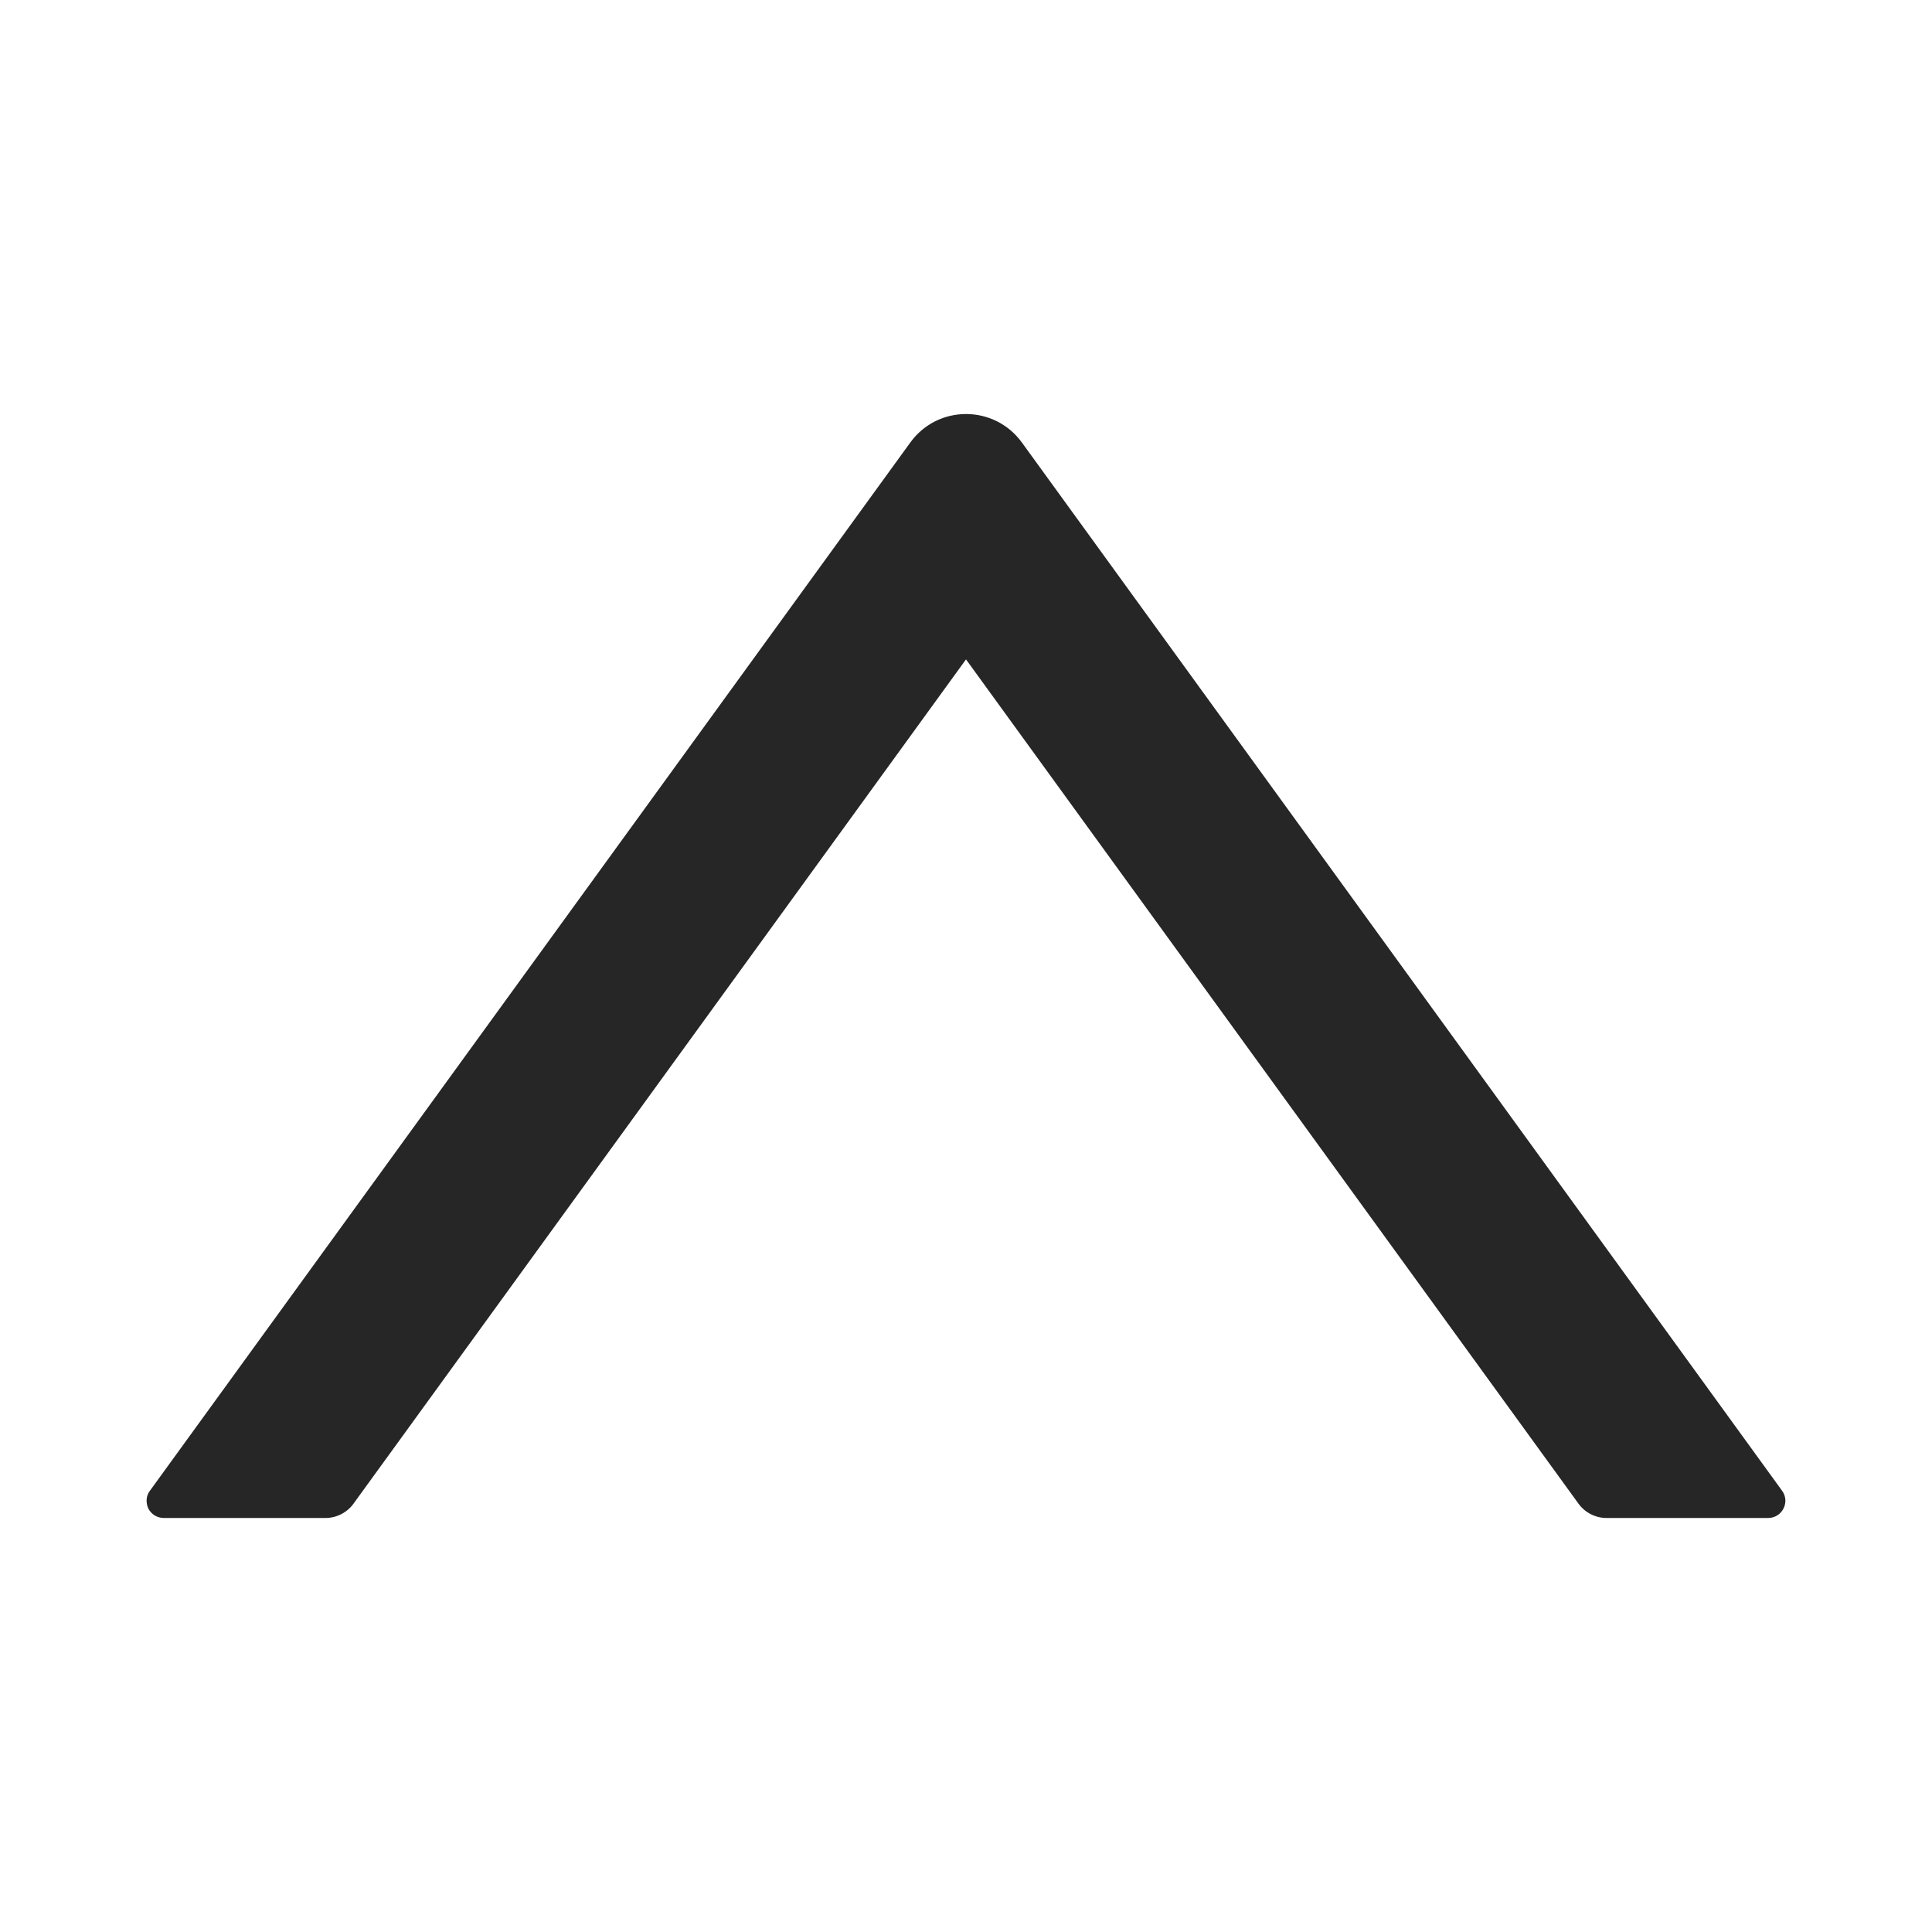
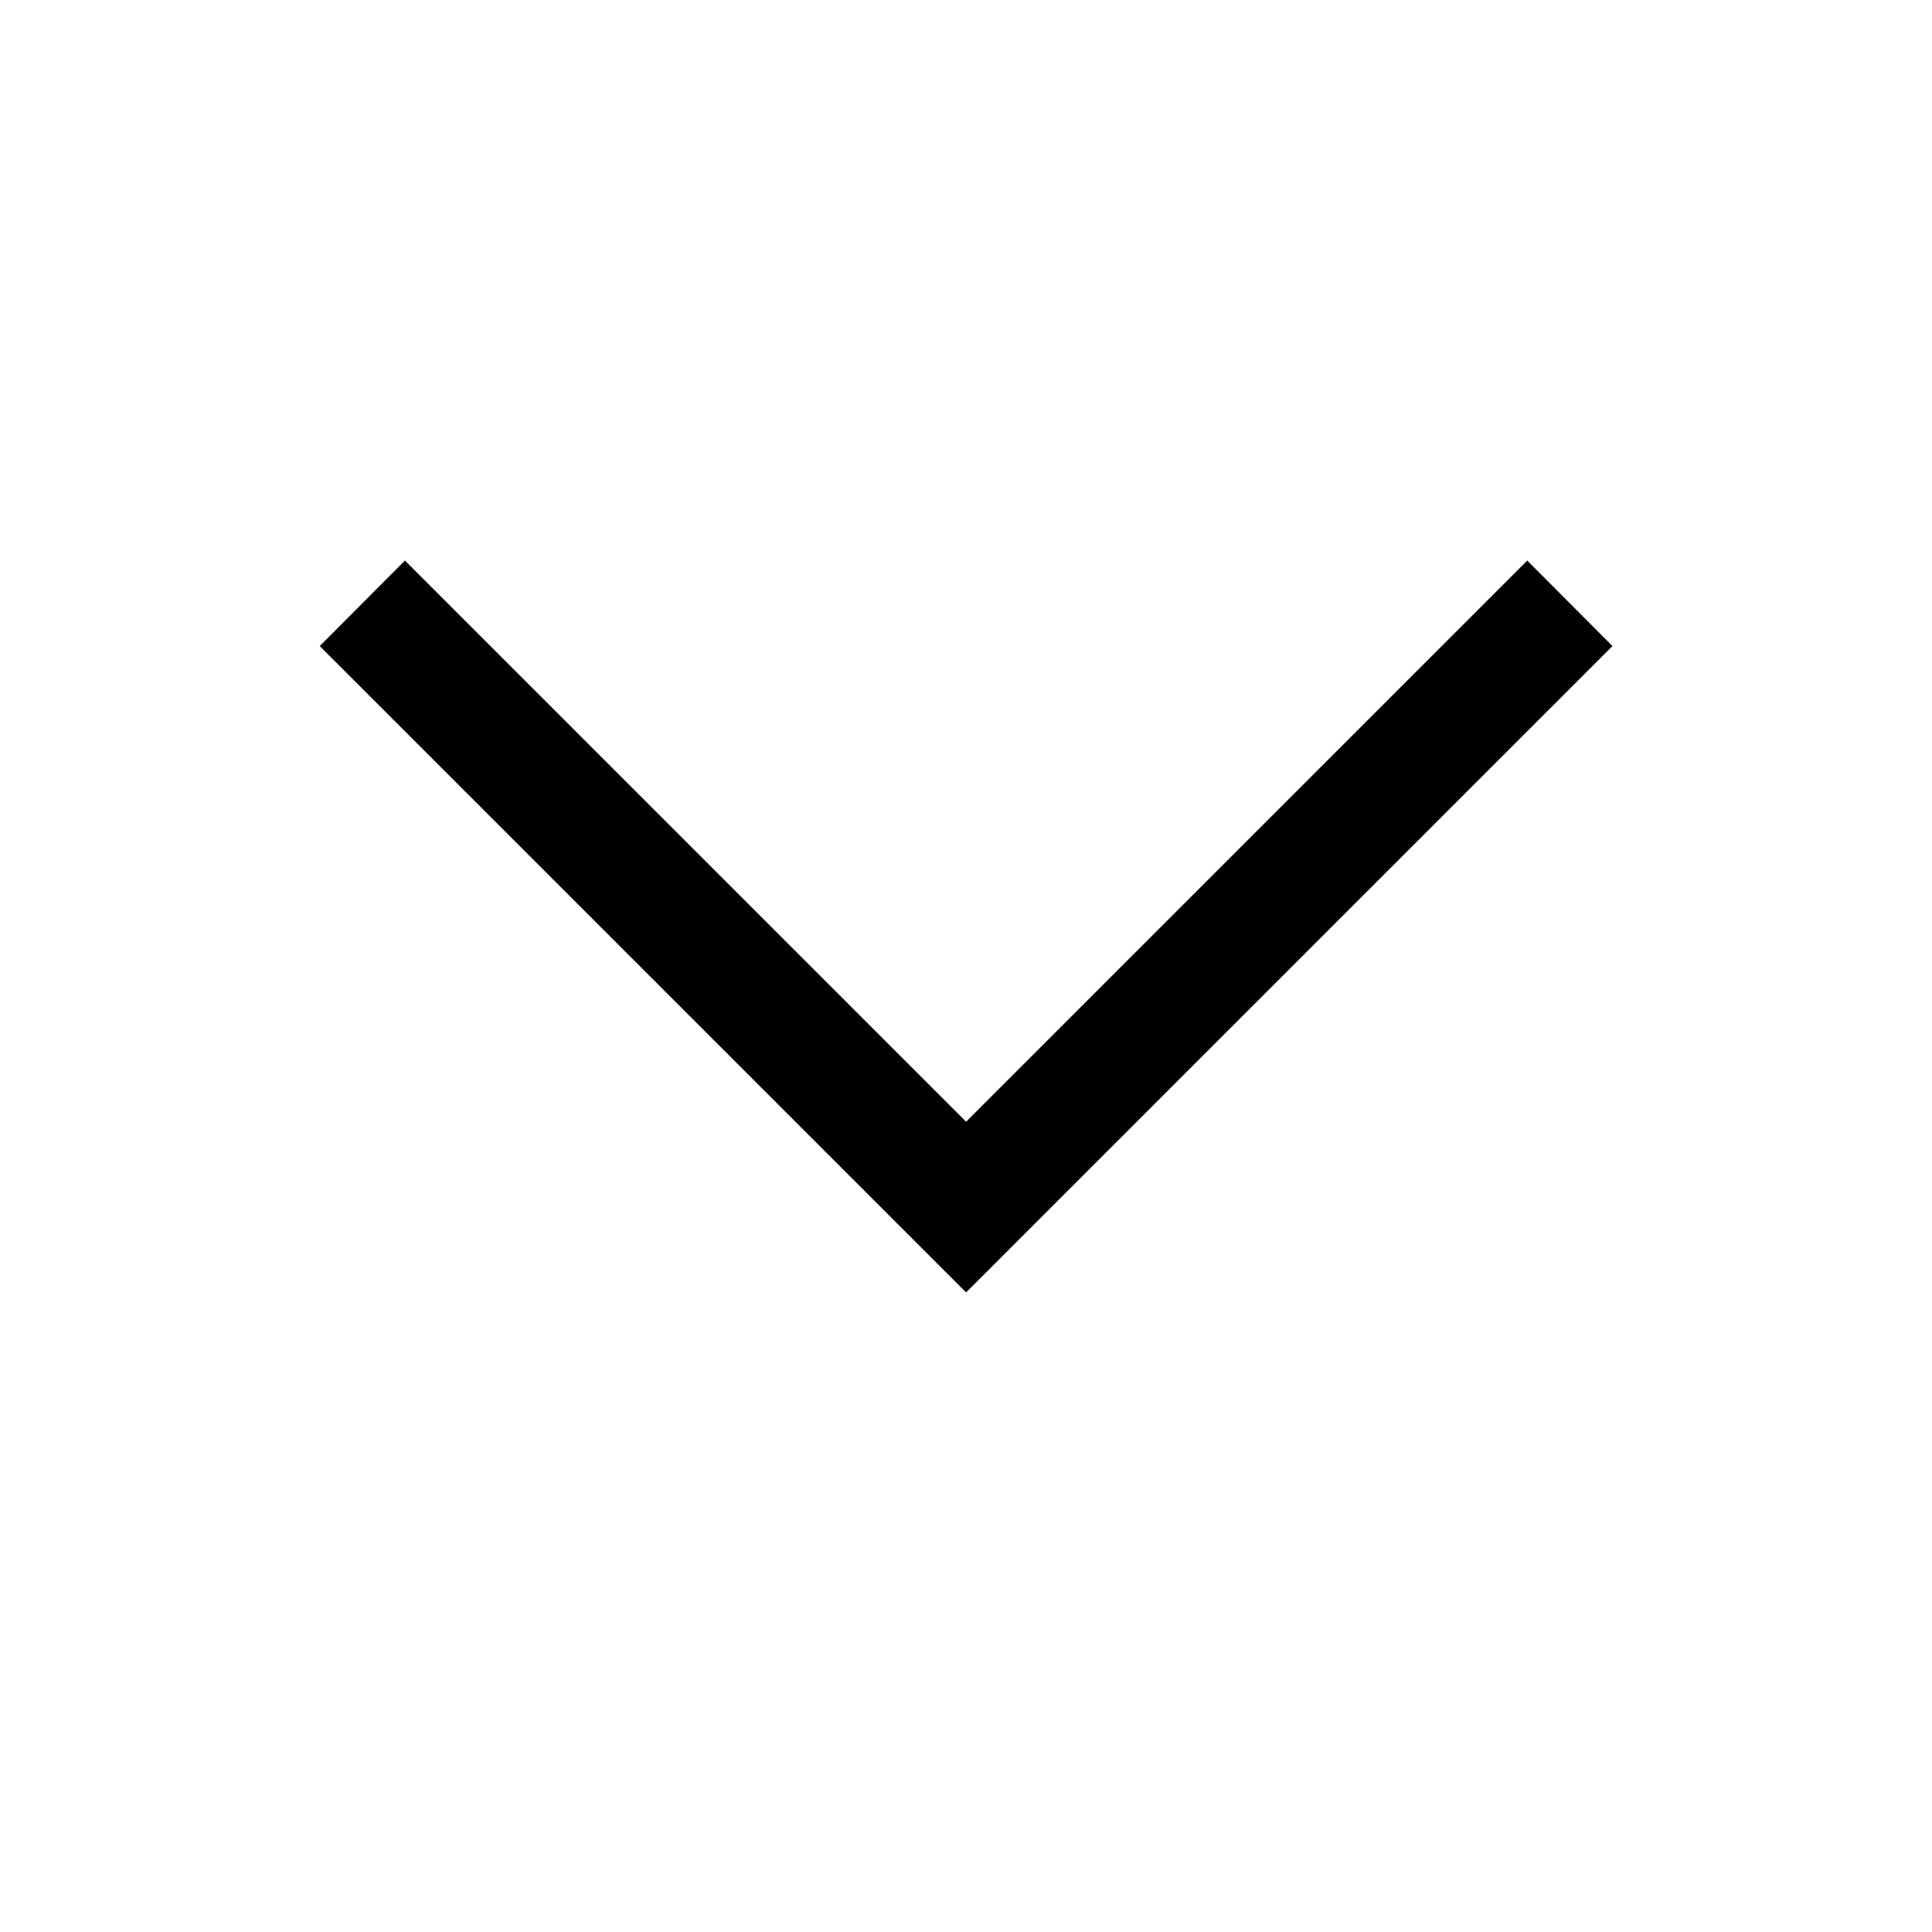
- <svg xmlns="http://www.w3.org/2000/svg" fill="none" version="1.1" width="10" height="10" viewBox="0 0 10 10">
+ <svg xmlns="http://www.w3.org/2000/svg" fill="none" version="1.1" width="20" height="20" viewBox="0 0 20 20">
  <defs>
-     <clipPath id="master_svg0_308_10284">
-       <rect x="0" y="0" width="10" height="10" rx="0" />
+     <clipPath id="master_svg0_558_006348">
+       <rect x="0" y="0" width="20" height="20" rx="0" />
    </clipPath>
  </defs>
-   <g clip-path="url(#master_svg0_308_10284)">
+   <g clip-path="url(#master_svg0_558_006348)">
    <g>
-       <path d="M9.224,7.716C9.224,7.716,5.289,2.29,5.289,2.29C5.146,2.094,4.854,2.094,4.712,2.29C4.712,2.29,0.776,7.716,0.776,7.716C0.766,7.729,0.76,7.745,0.759,7.761C0.758,7.777,0.761,7.794,0.768,7.809C0.776,7.823,0.787,7.836,0.801,7.844C0.816,7.853,0.832,7.857,0.848,7.857C0.848,7.857,1.685,7.857,1.685,7.857C1.742,7.857,1.796,7.829,1.829,7.784C1.829,7.784,5,3.413,5,3.413C5,3.413,8.171,7.784,8.171,7.784C8.204,7.829,8.258,7.857,8.315,7.857C8.315,7.857,9.152,7.857,9.152,7.857C9.224,7.857,9.267,7.775,9.224,7.716C9.224,7.716,9.224,7.716,9.224,7.716Z" fill="#000000" fill-opacity="0.85" />
+       <g>
+         <g>
+           <path d="M10.001,13.379L3.31,6.688L4.192,5.803L10.001,11.612L15.81,5.803L16.692,6.688L10.001,13.379Z" fill="#000000" fill-opacity="1" style="mix-blend-mode:passthrough" />
+         </g>
+       </g>
    </g>
  </g>
</svg>
